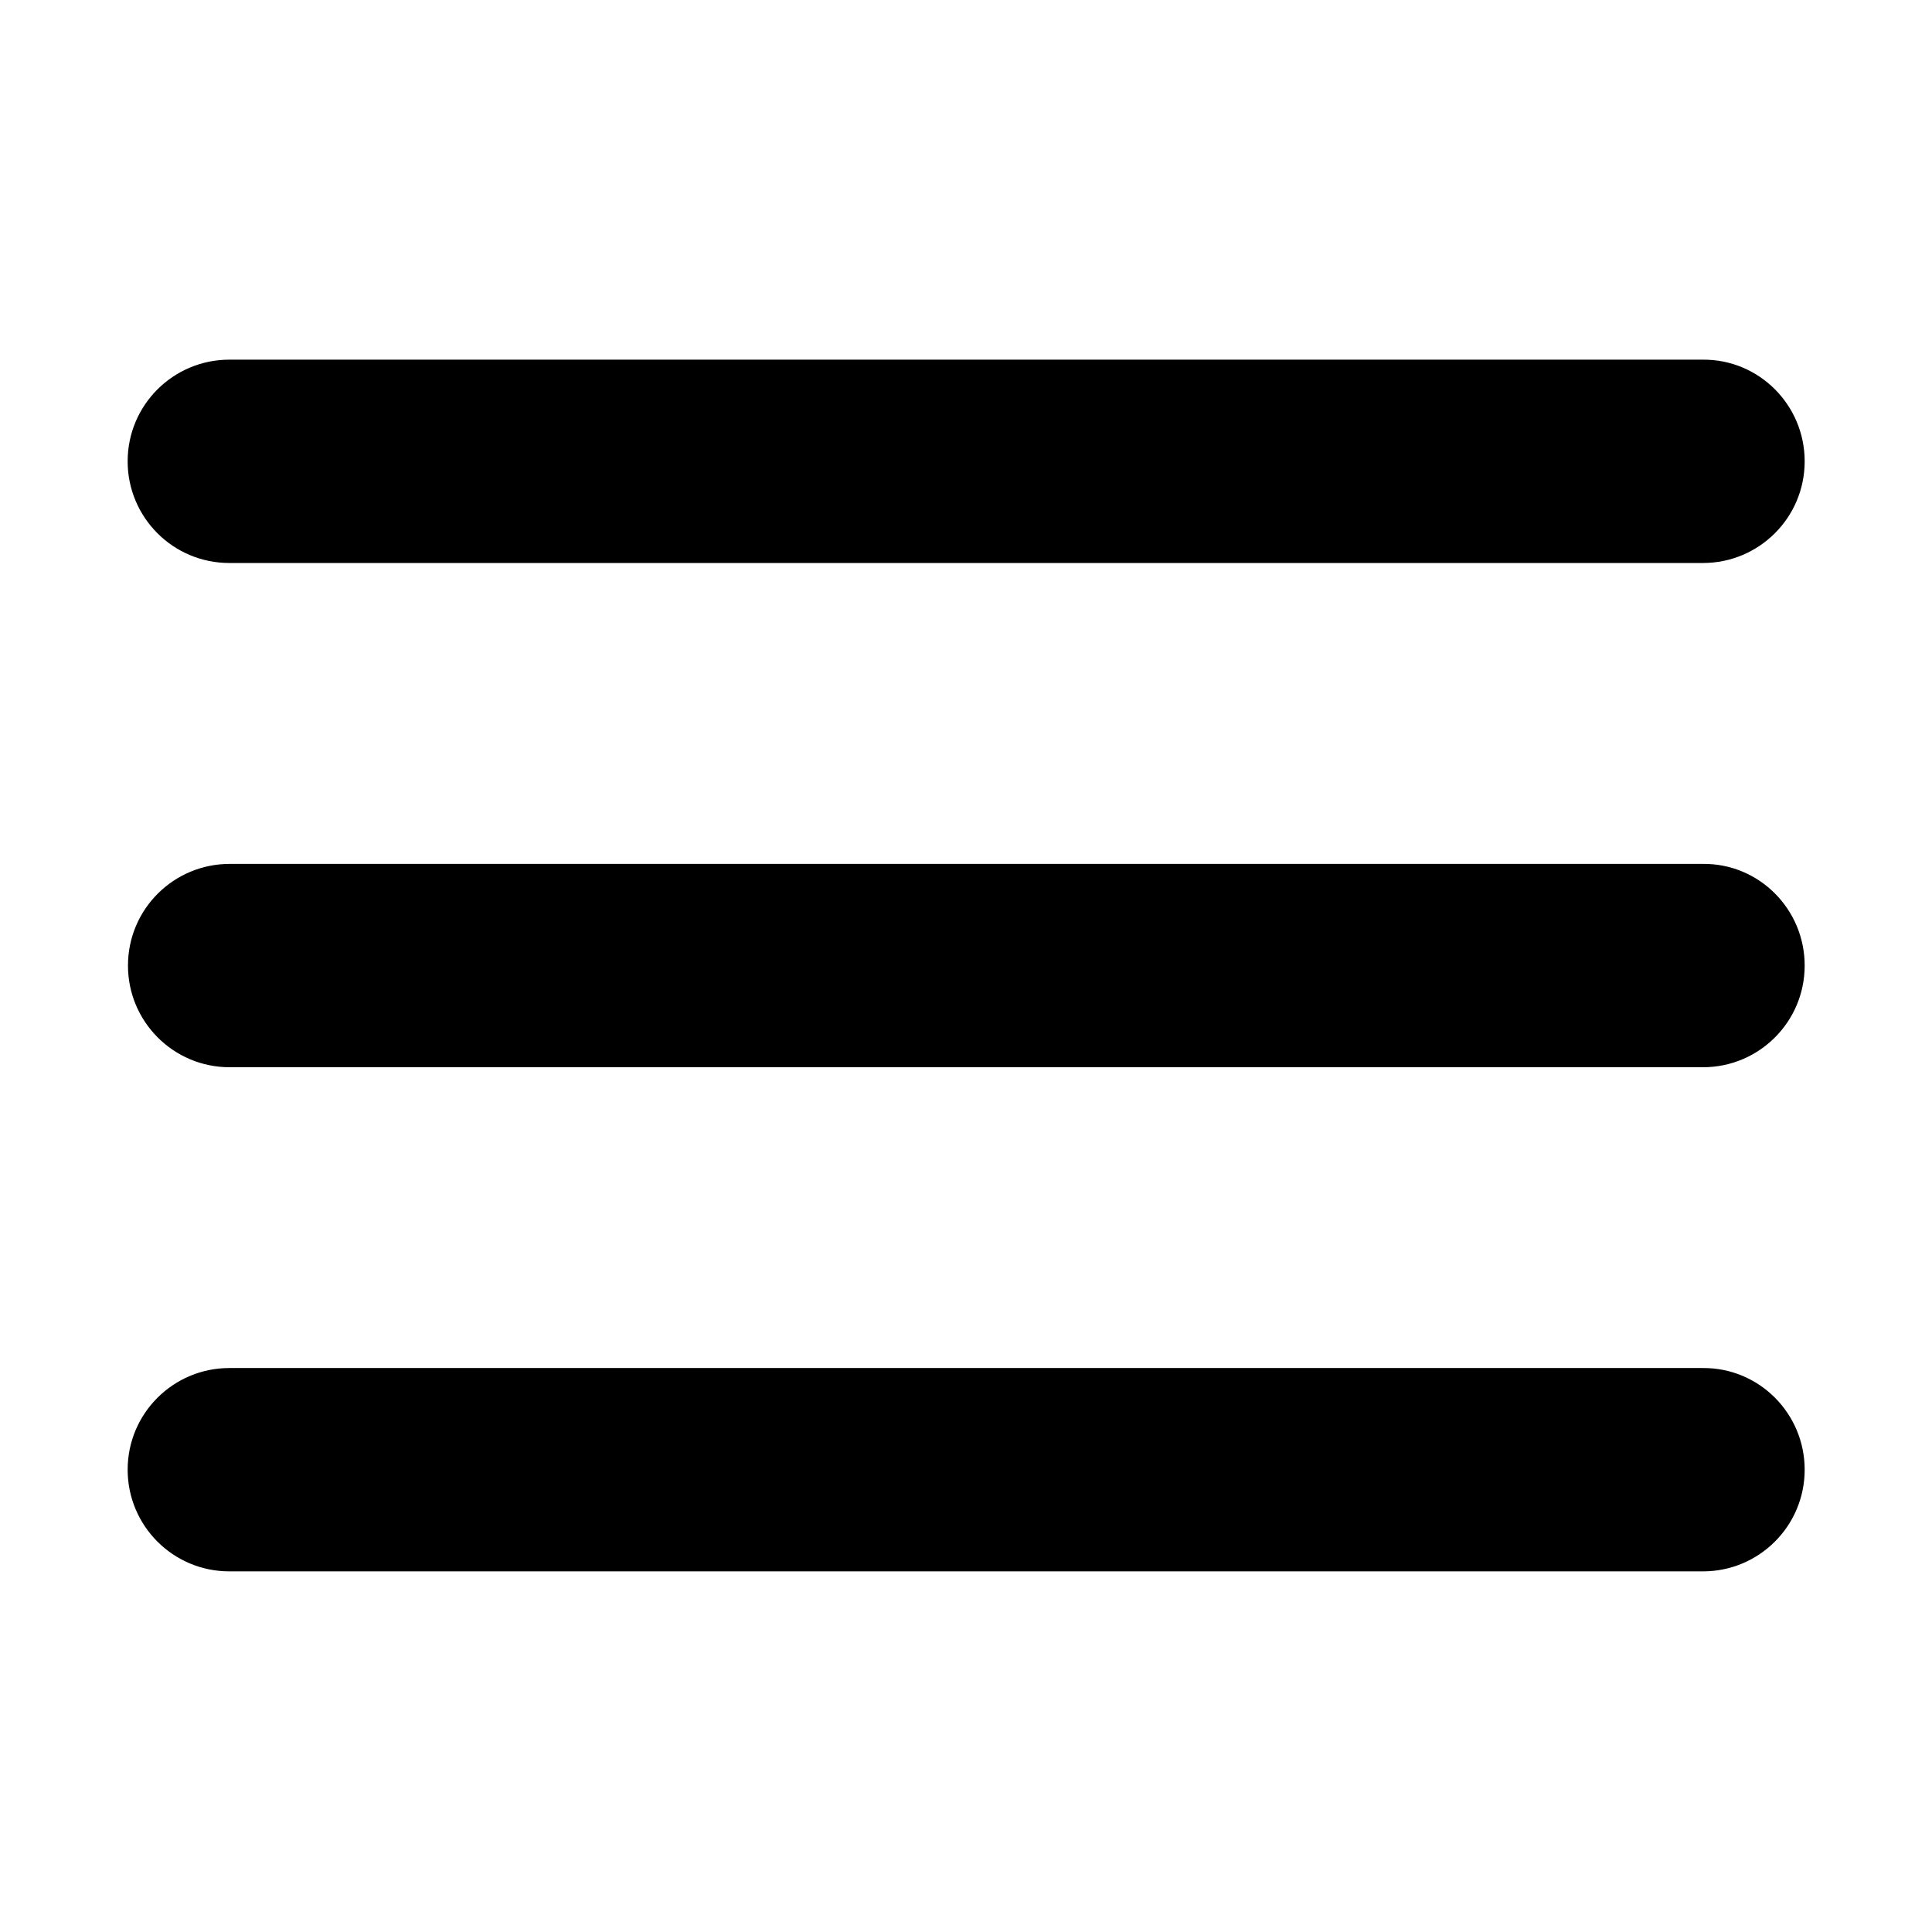
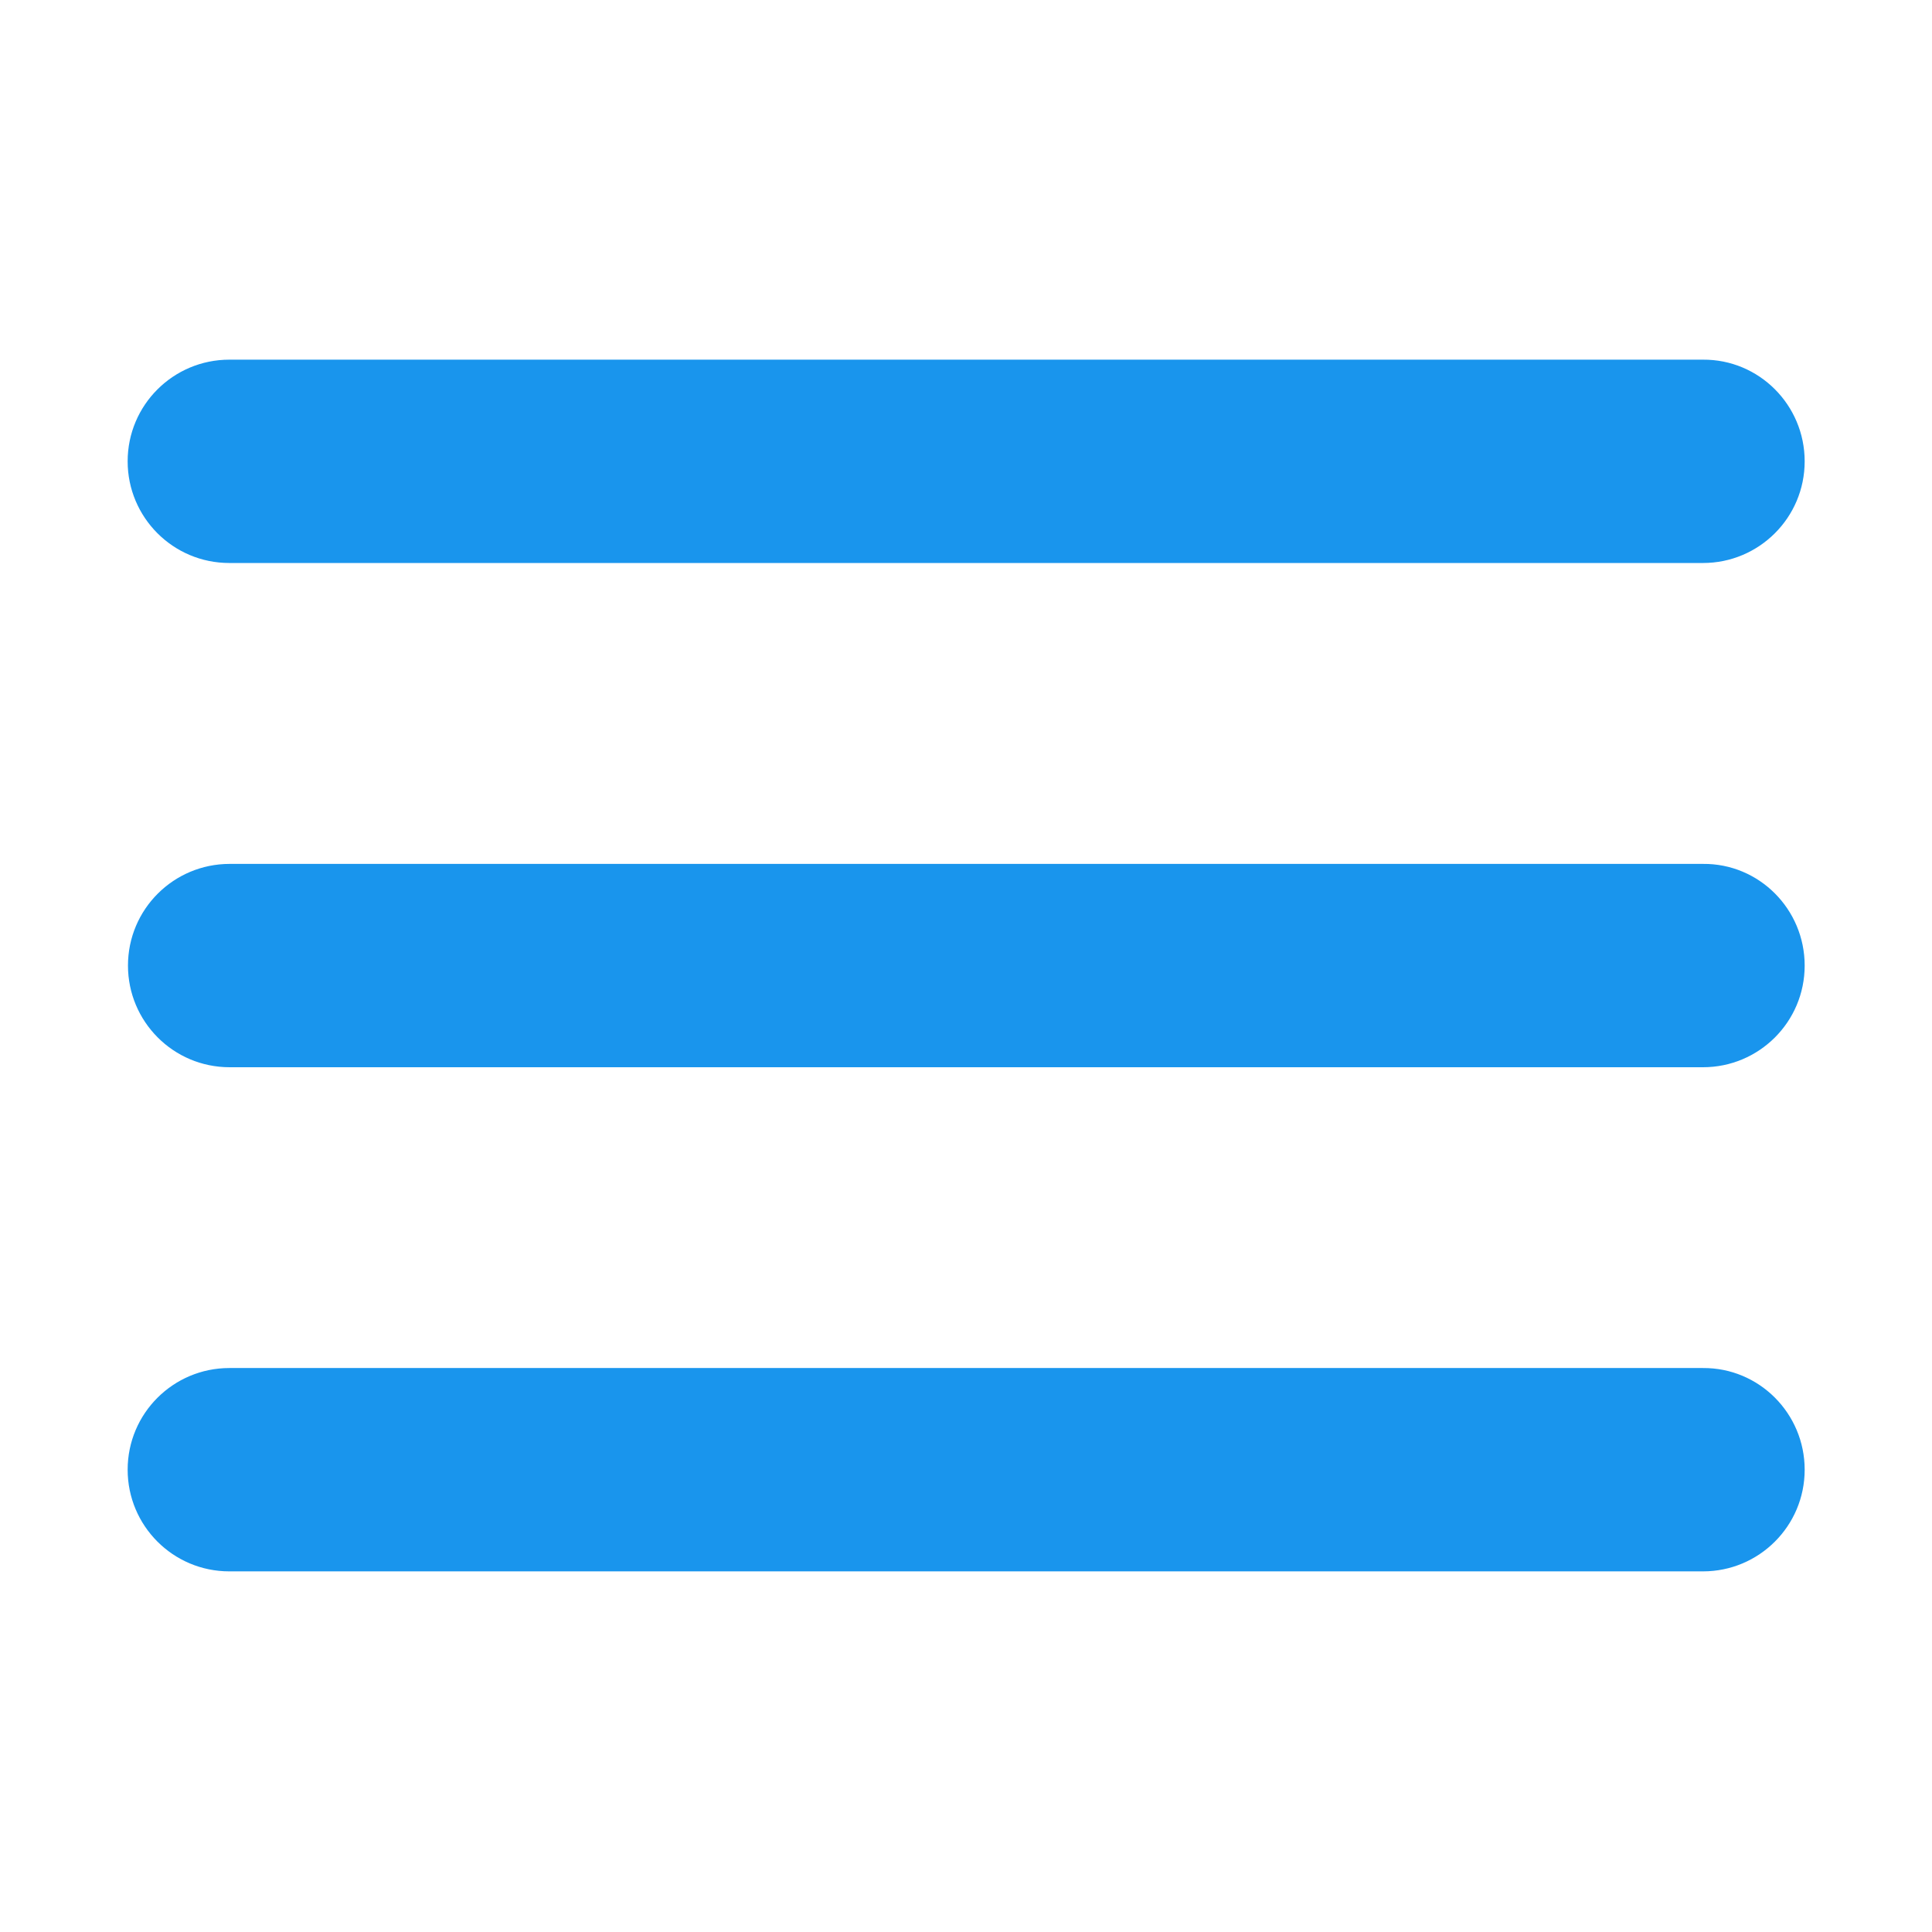
- <svg xmlns="http://www.w3.org/2000/svg" fill="#000000" height="800px" width="800px" version="1.1" id="Layer_1" viewBox="0 0 1792 1792" xml:space="preserve">
+ <svg xmlns="http://www.w3.org/2000/svg" fill="#1995ed" height="800px" width="800px" version="1.1" id="Layer_1" viewBox="0 0 1792 1792" xml:space="preserve">
  <path d="M1673.9,1363.2L1673.9,1363.2c0,52.3-42.4,94.3-94.3,94.3H212.7c-52.3,0-94.3-42.4-94.3-94.3l0,0  c0-52.3,42.4-94.3,94.3-94.3h1366.8C1631.5,1268.5,1673.9,1310.9,1673.9,1363.2z" />
  <path d="M1673.9,895.6L1673.9,895.6c0,52.3-42.4,94.3-94.3,94.3H213c-52.3,0-94.3-42.4-94.3-94.3l0,0c0-52.3,42.4-94.3,94.3-94.3  h1366.6C1631.5,800.8,1673.9,843.2,1673.9,895.6z" />
  <path d="M1673.9,427.9L1673.9,427.9c0,52.3-42.4,94.3-94.3,94.3H212.7c-52.3,0-94.3-42.4-94.3-94.3l0,0c0-52.3,42.4-94.3,94.3-94.3  h1366.8C1631.5,333.2,1673.9,375.6,1673.9,427.9z" />
</svg>
